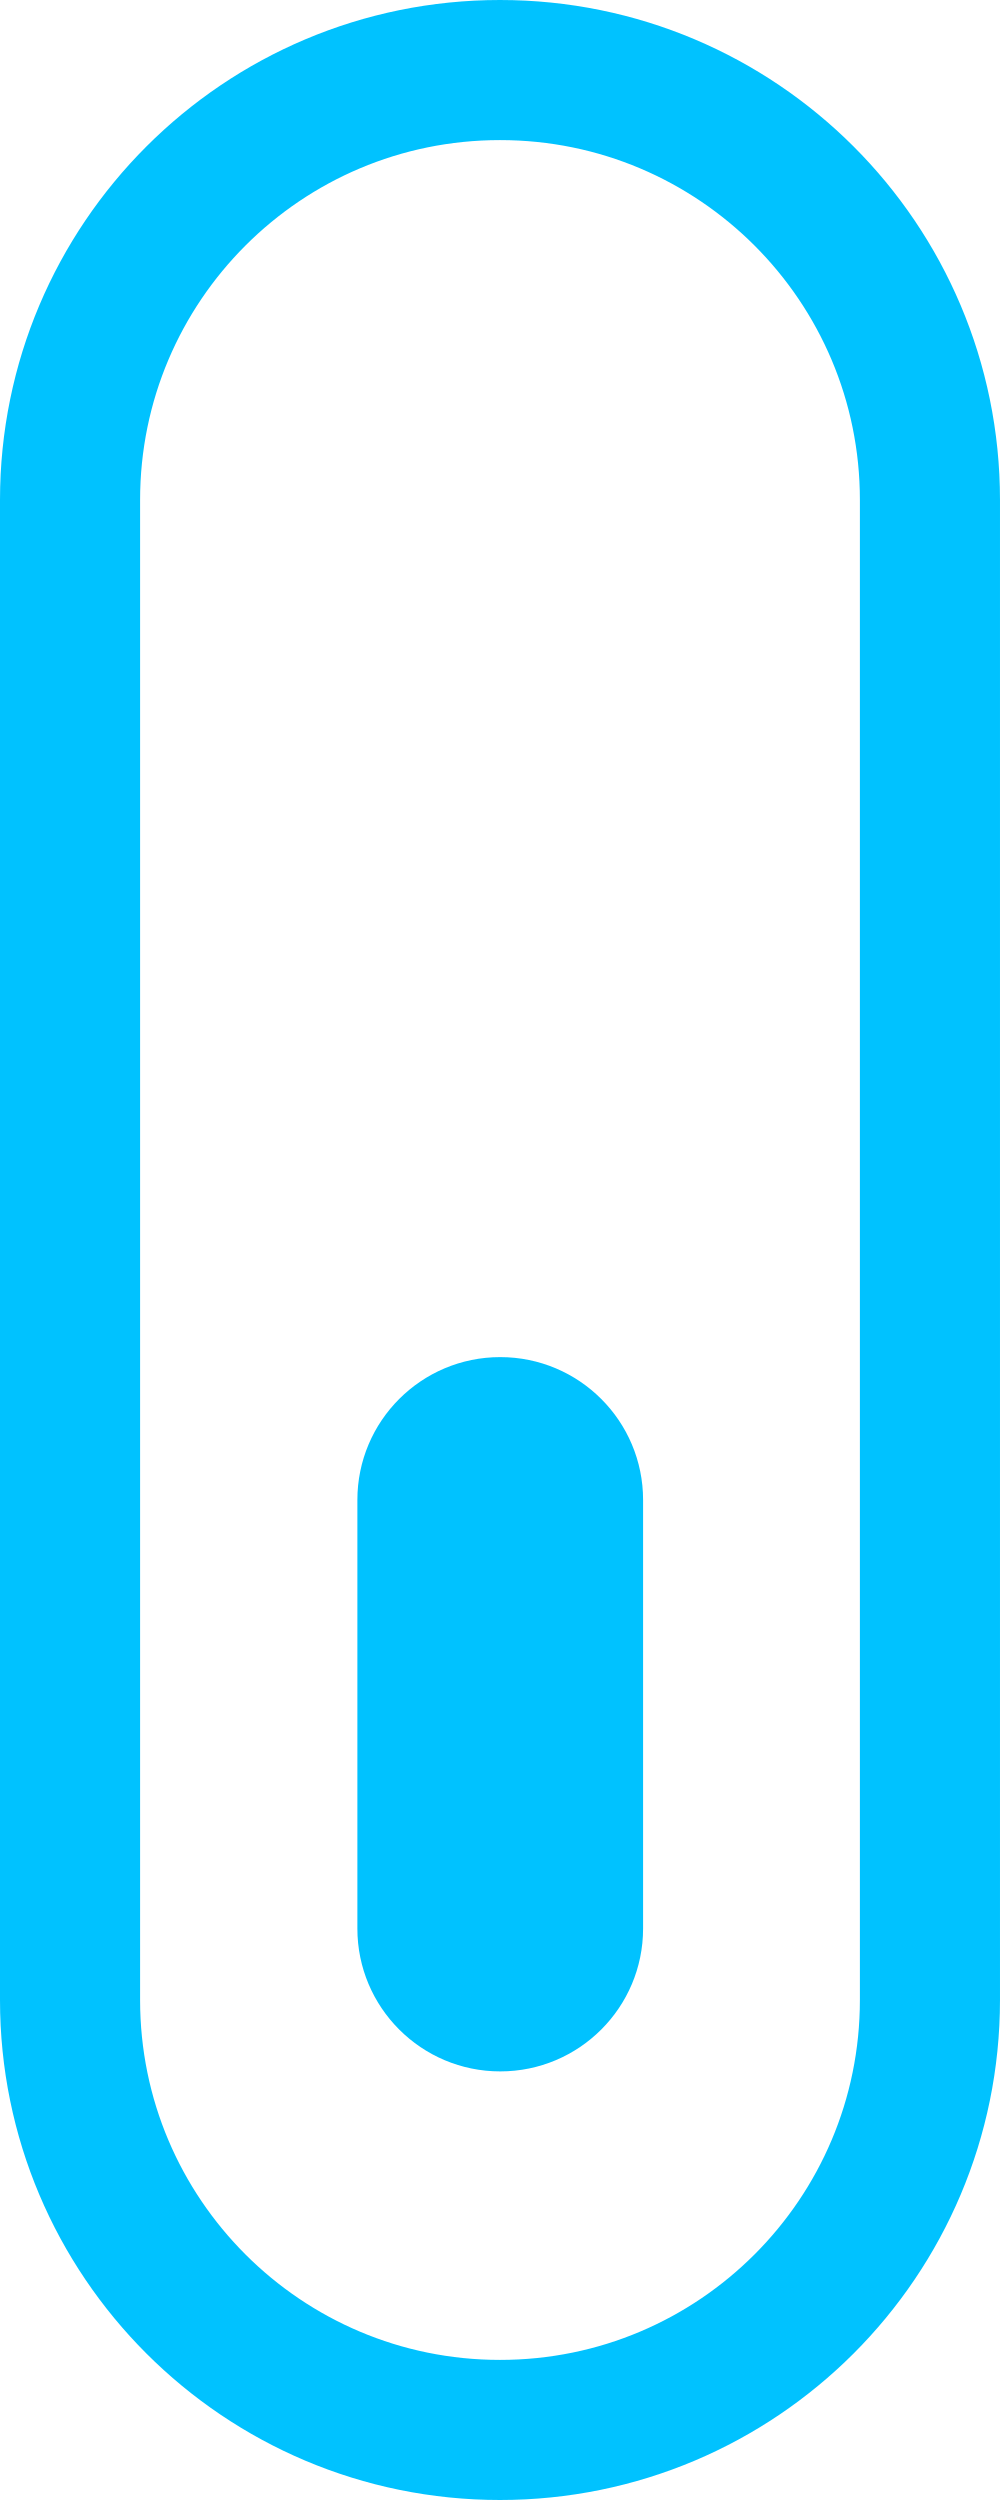
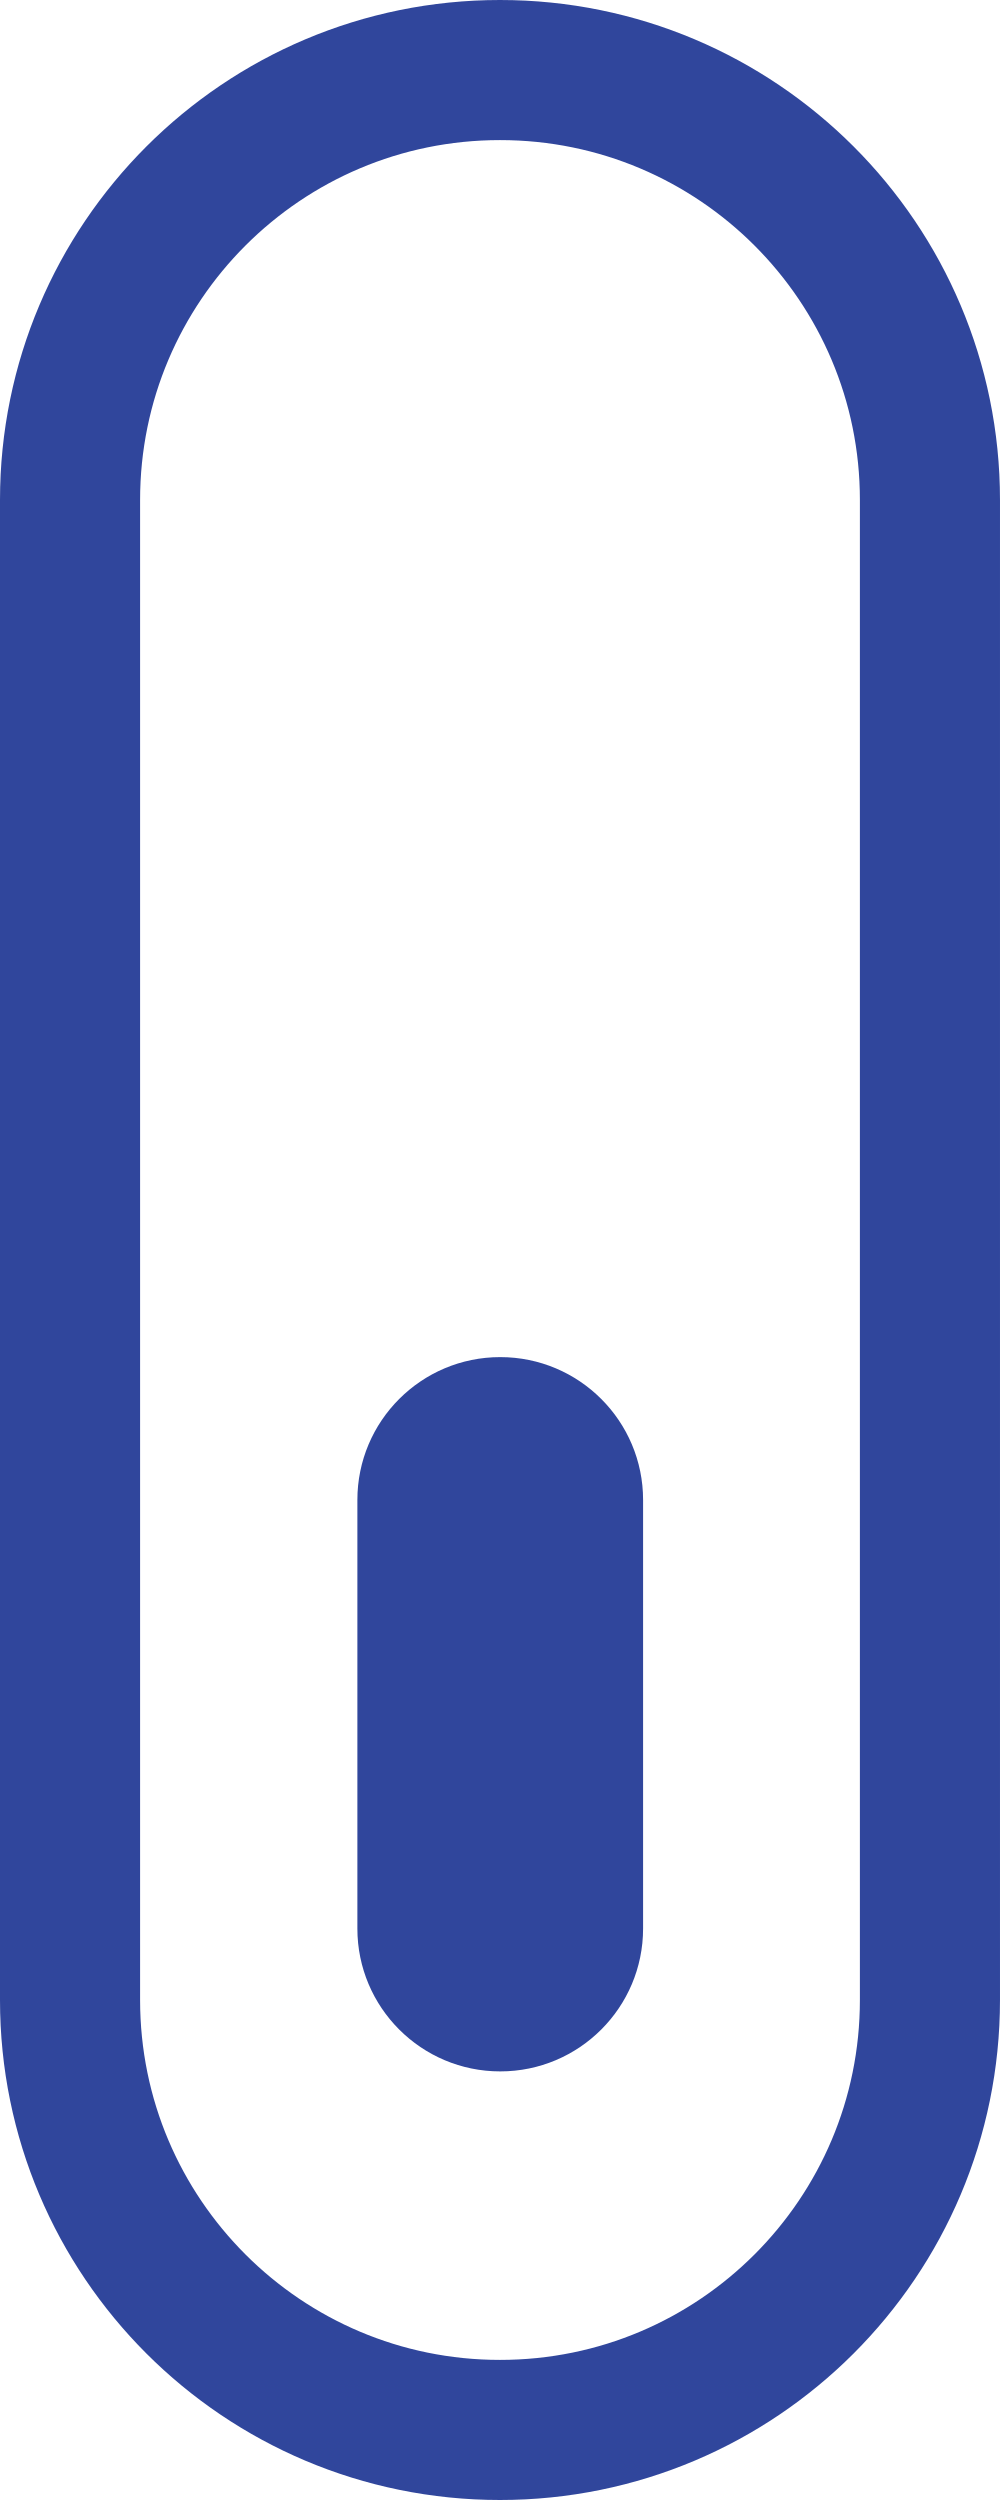
<svg xmlns="http://www.w3.org/2000/svg" width="35.69" height="89.226" viewBox="0 0 35.69 89.226">
  <g id="scroll" transform="translate(-943.545 -867.862)">
-     <g id="Rectangle_3" data-name="Rectangle 3" transform="translate(943.545 867.862)" fill="none" stroke="#00c2ff" stroke-width="5">
+     <g id="Rectangle_3" data-name="Rectangle 3" transform="translate(943.545 867.862)" fill="none" stroke="#30469C" stroke-width="5">
      <rect width="35.69" height="89.226" rx="17.845" stroke="none" />
      <rect x="2.5" y="2.5" width="30.69" height="84.226" rx="15.345" fill="none" />
    </g>
-     <rect id="Rectangle_4" data-name="Rectangle 4" width="10.197" height="25.493" rx="5.099" transform="translate(956.3 916.298)" fill="#00c2ff" />
+     <rect id="Rectangle_4" data-name="Rectangle 4" width="10.197" height="25.493" rx="5.099" transform="translate(956.3 916.298)" fill="#30469C" />
  </g>
</svg>
